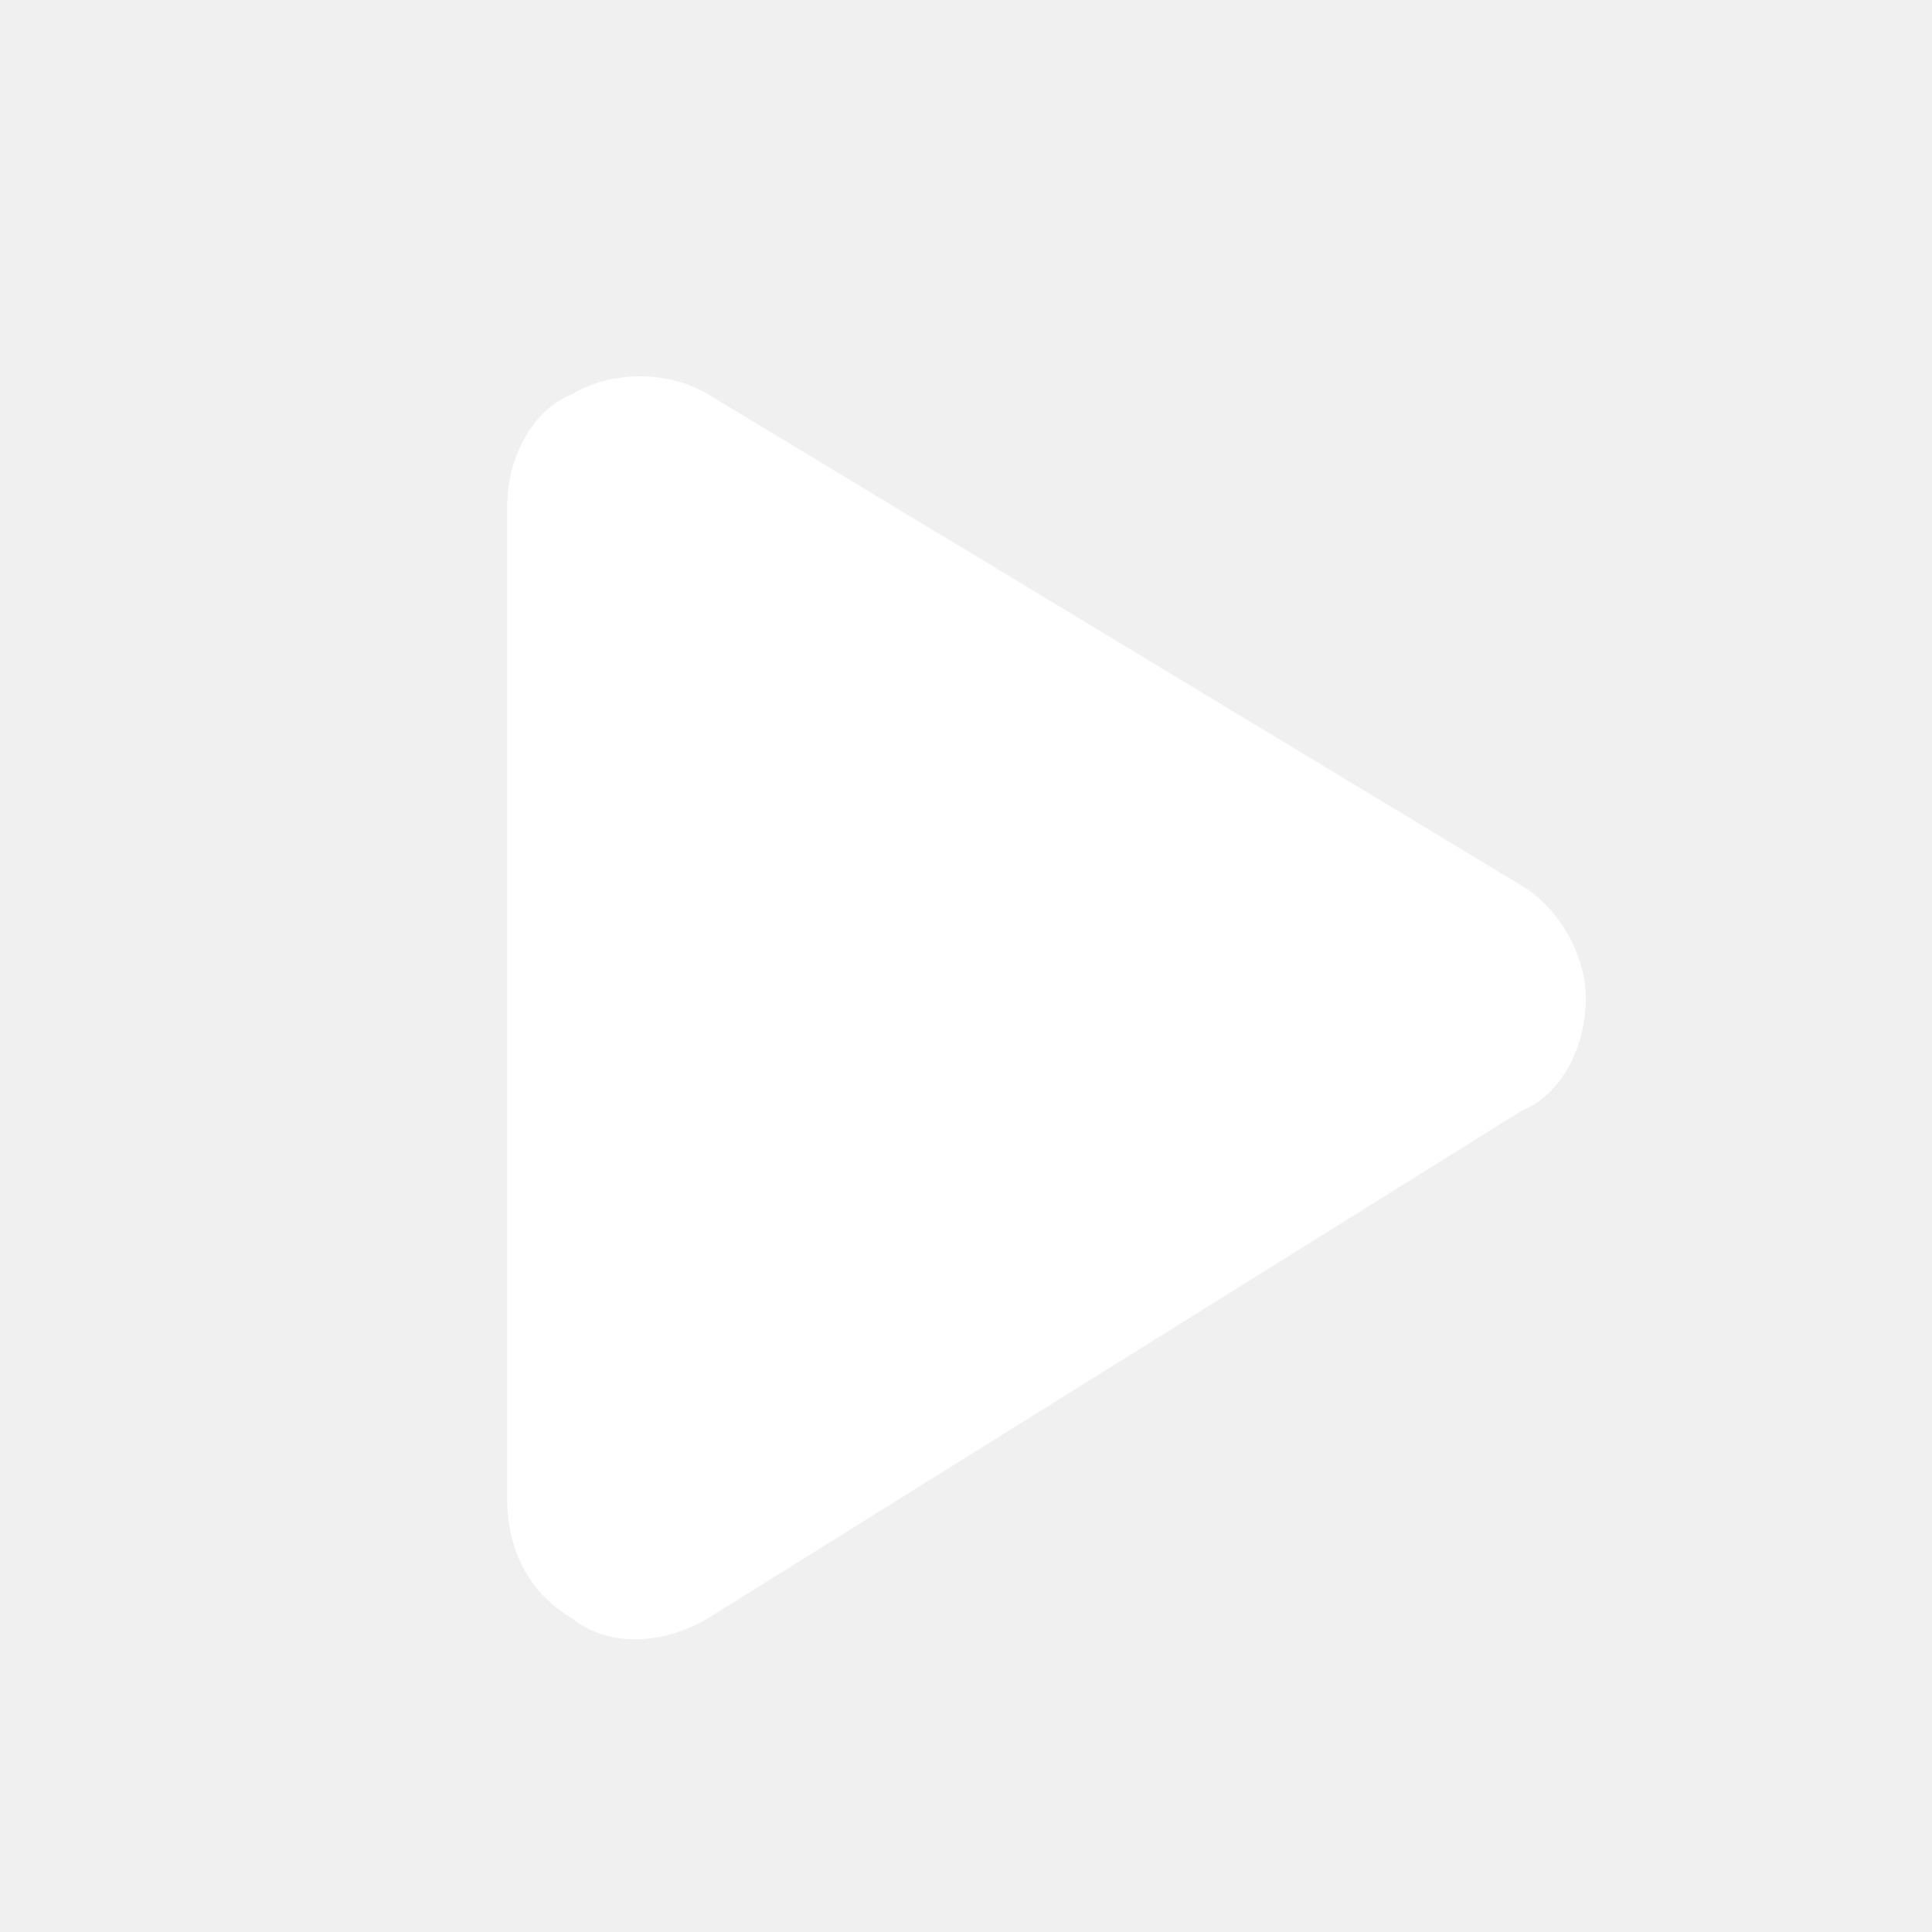
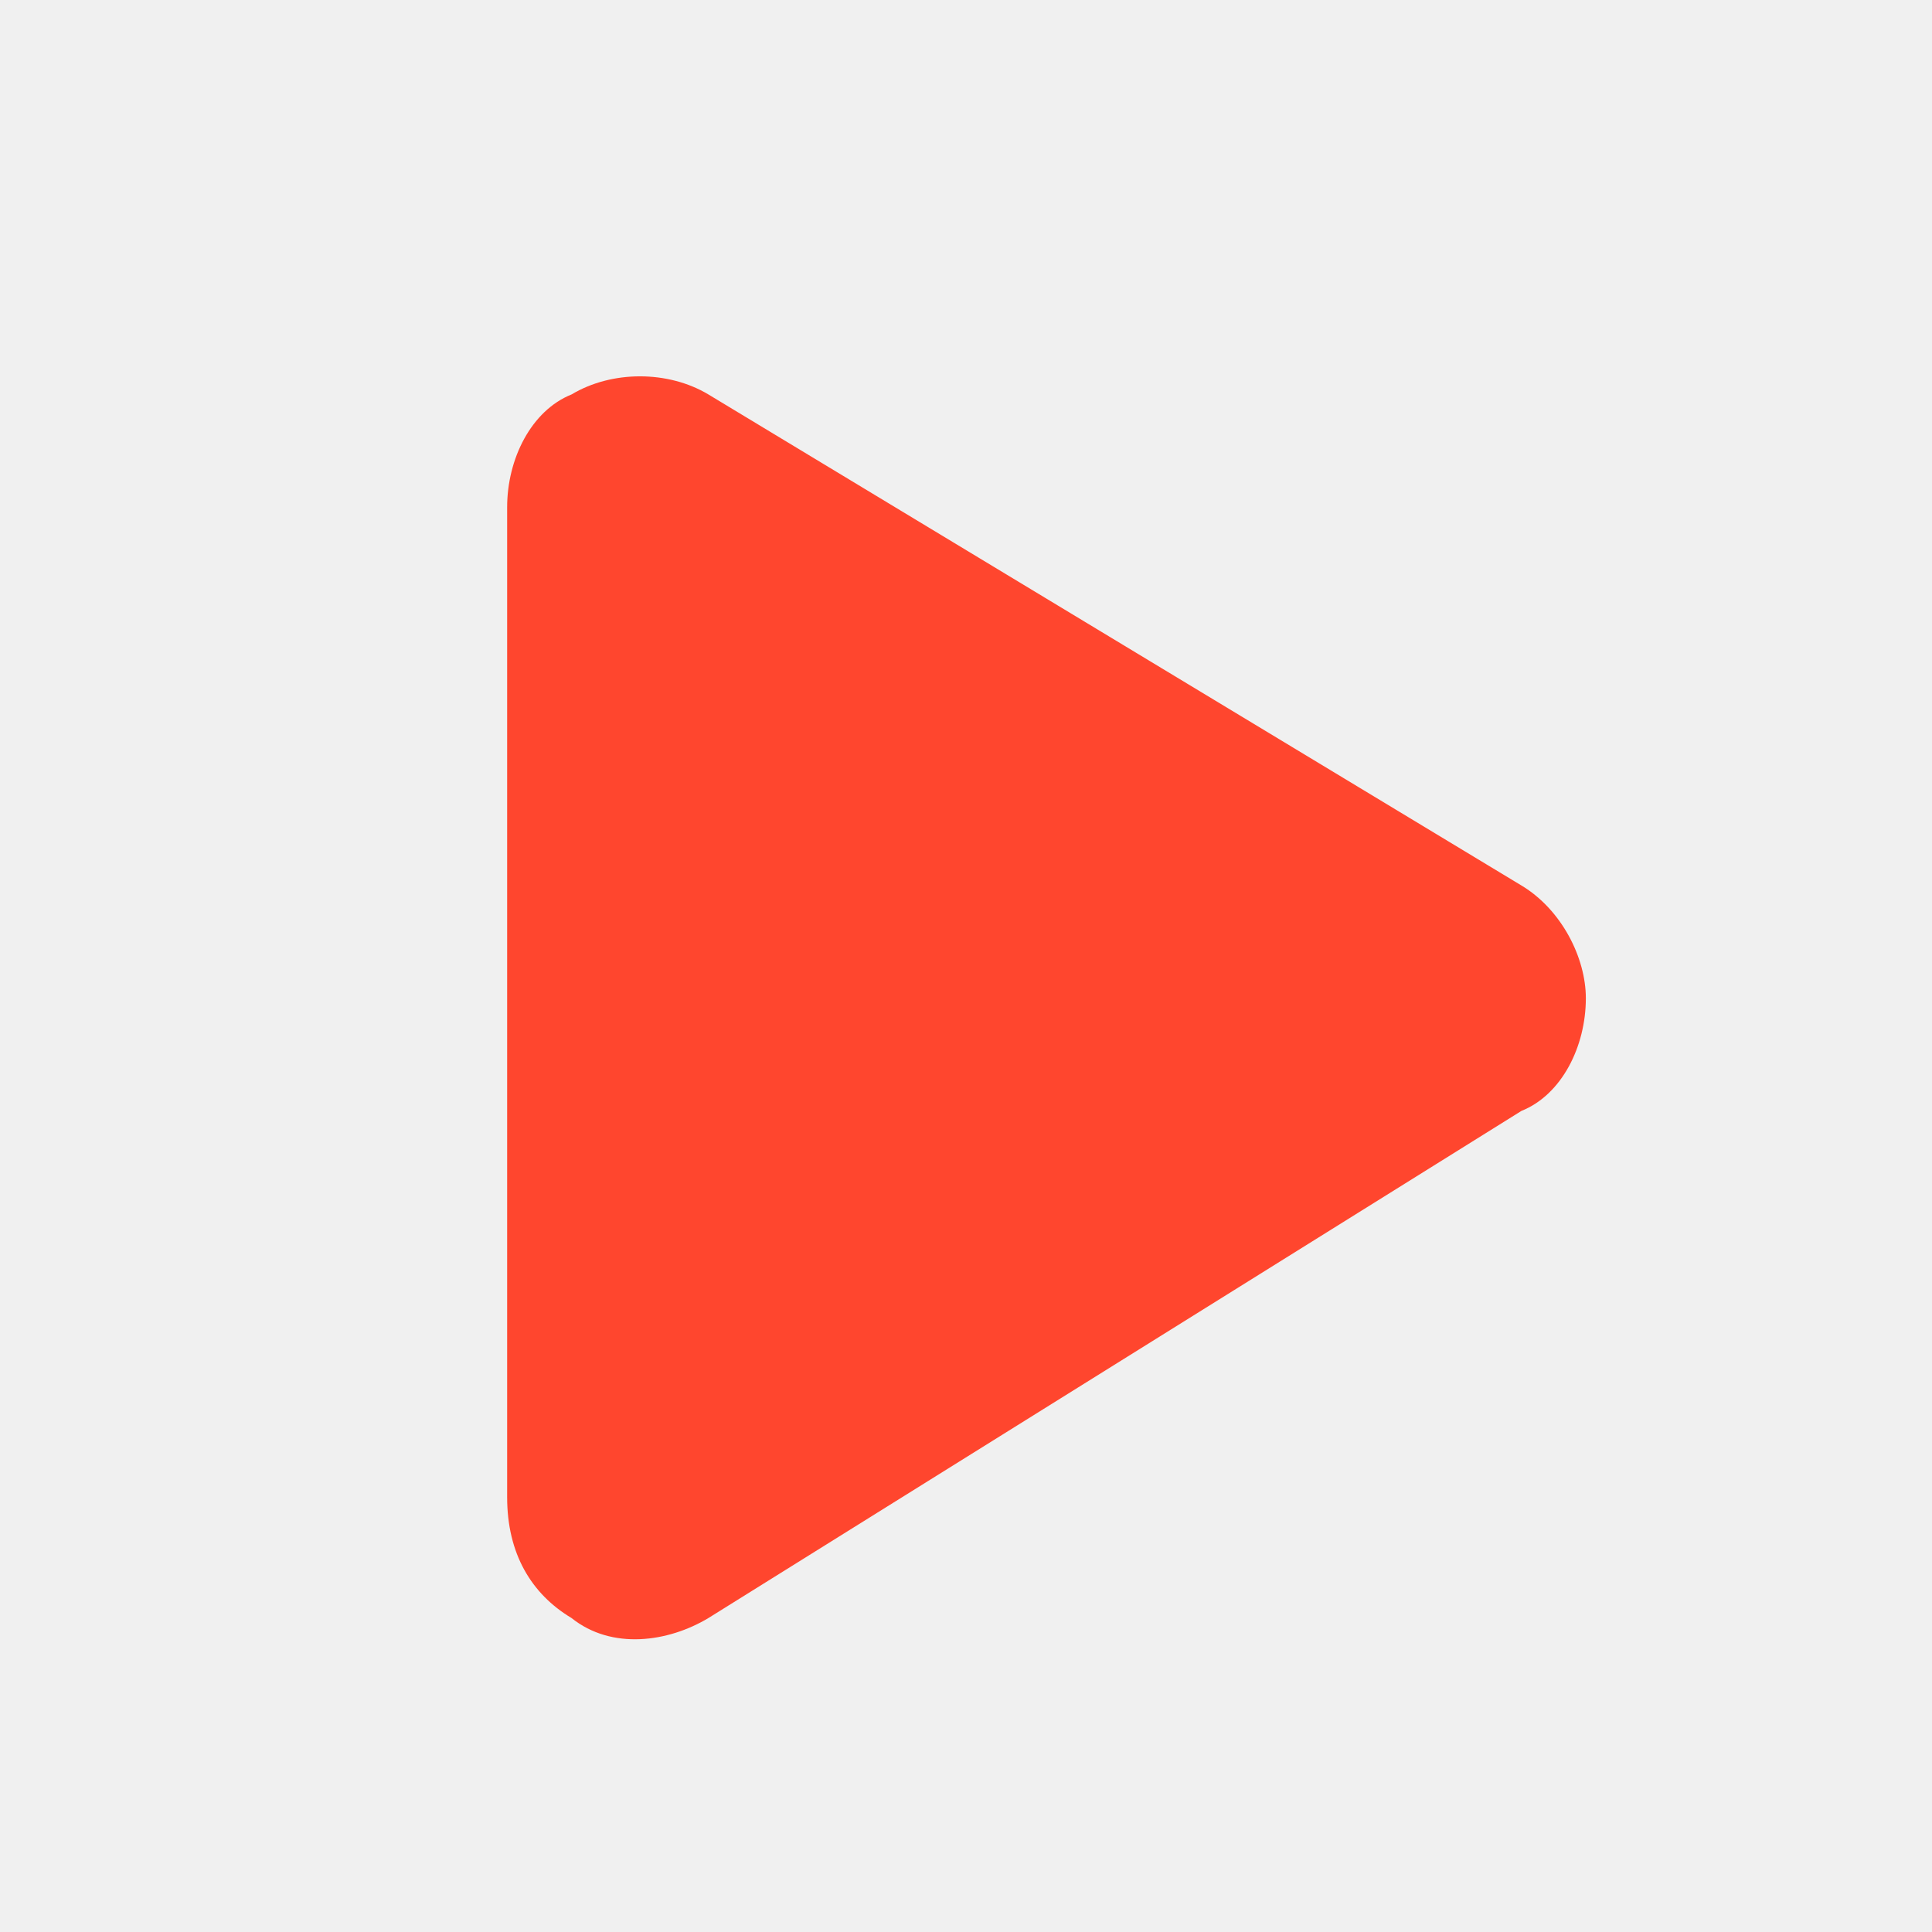
<svg xmlns="http://www.w3.org/2000/svg" version="1.1" id="Vrstva_1" x="0px" y="0px" viewBox="0 0 24 24" style="enable-background:new 0 0 24 24;" xml:space="preserve">
  <style type="text/css">
- 	.st0{fill:#FFFFFF;}
+ 	.st0{fill:#FF462E;}
</style>
  <path class="st0" d="M18.9,11c0.5,0.3,0.8,0.9,0.8,1.4c0,0.6-0.3,1.2-0.8,1.4L8.8,20.1c-0.5,0.3-1.2,0.4-1.7,0  c-0.5-0.3-0.8-0.8-0.8-1.5V6.3c0-0.6,0.3-1.2,0.8-1.4c0.5-0.3,1.2-0.3,1.7,0L18.9,11z" />
</svg>
